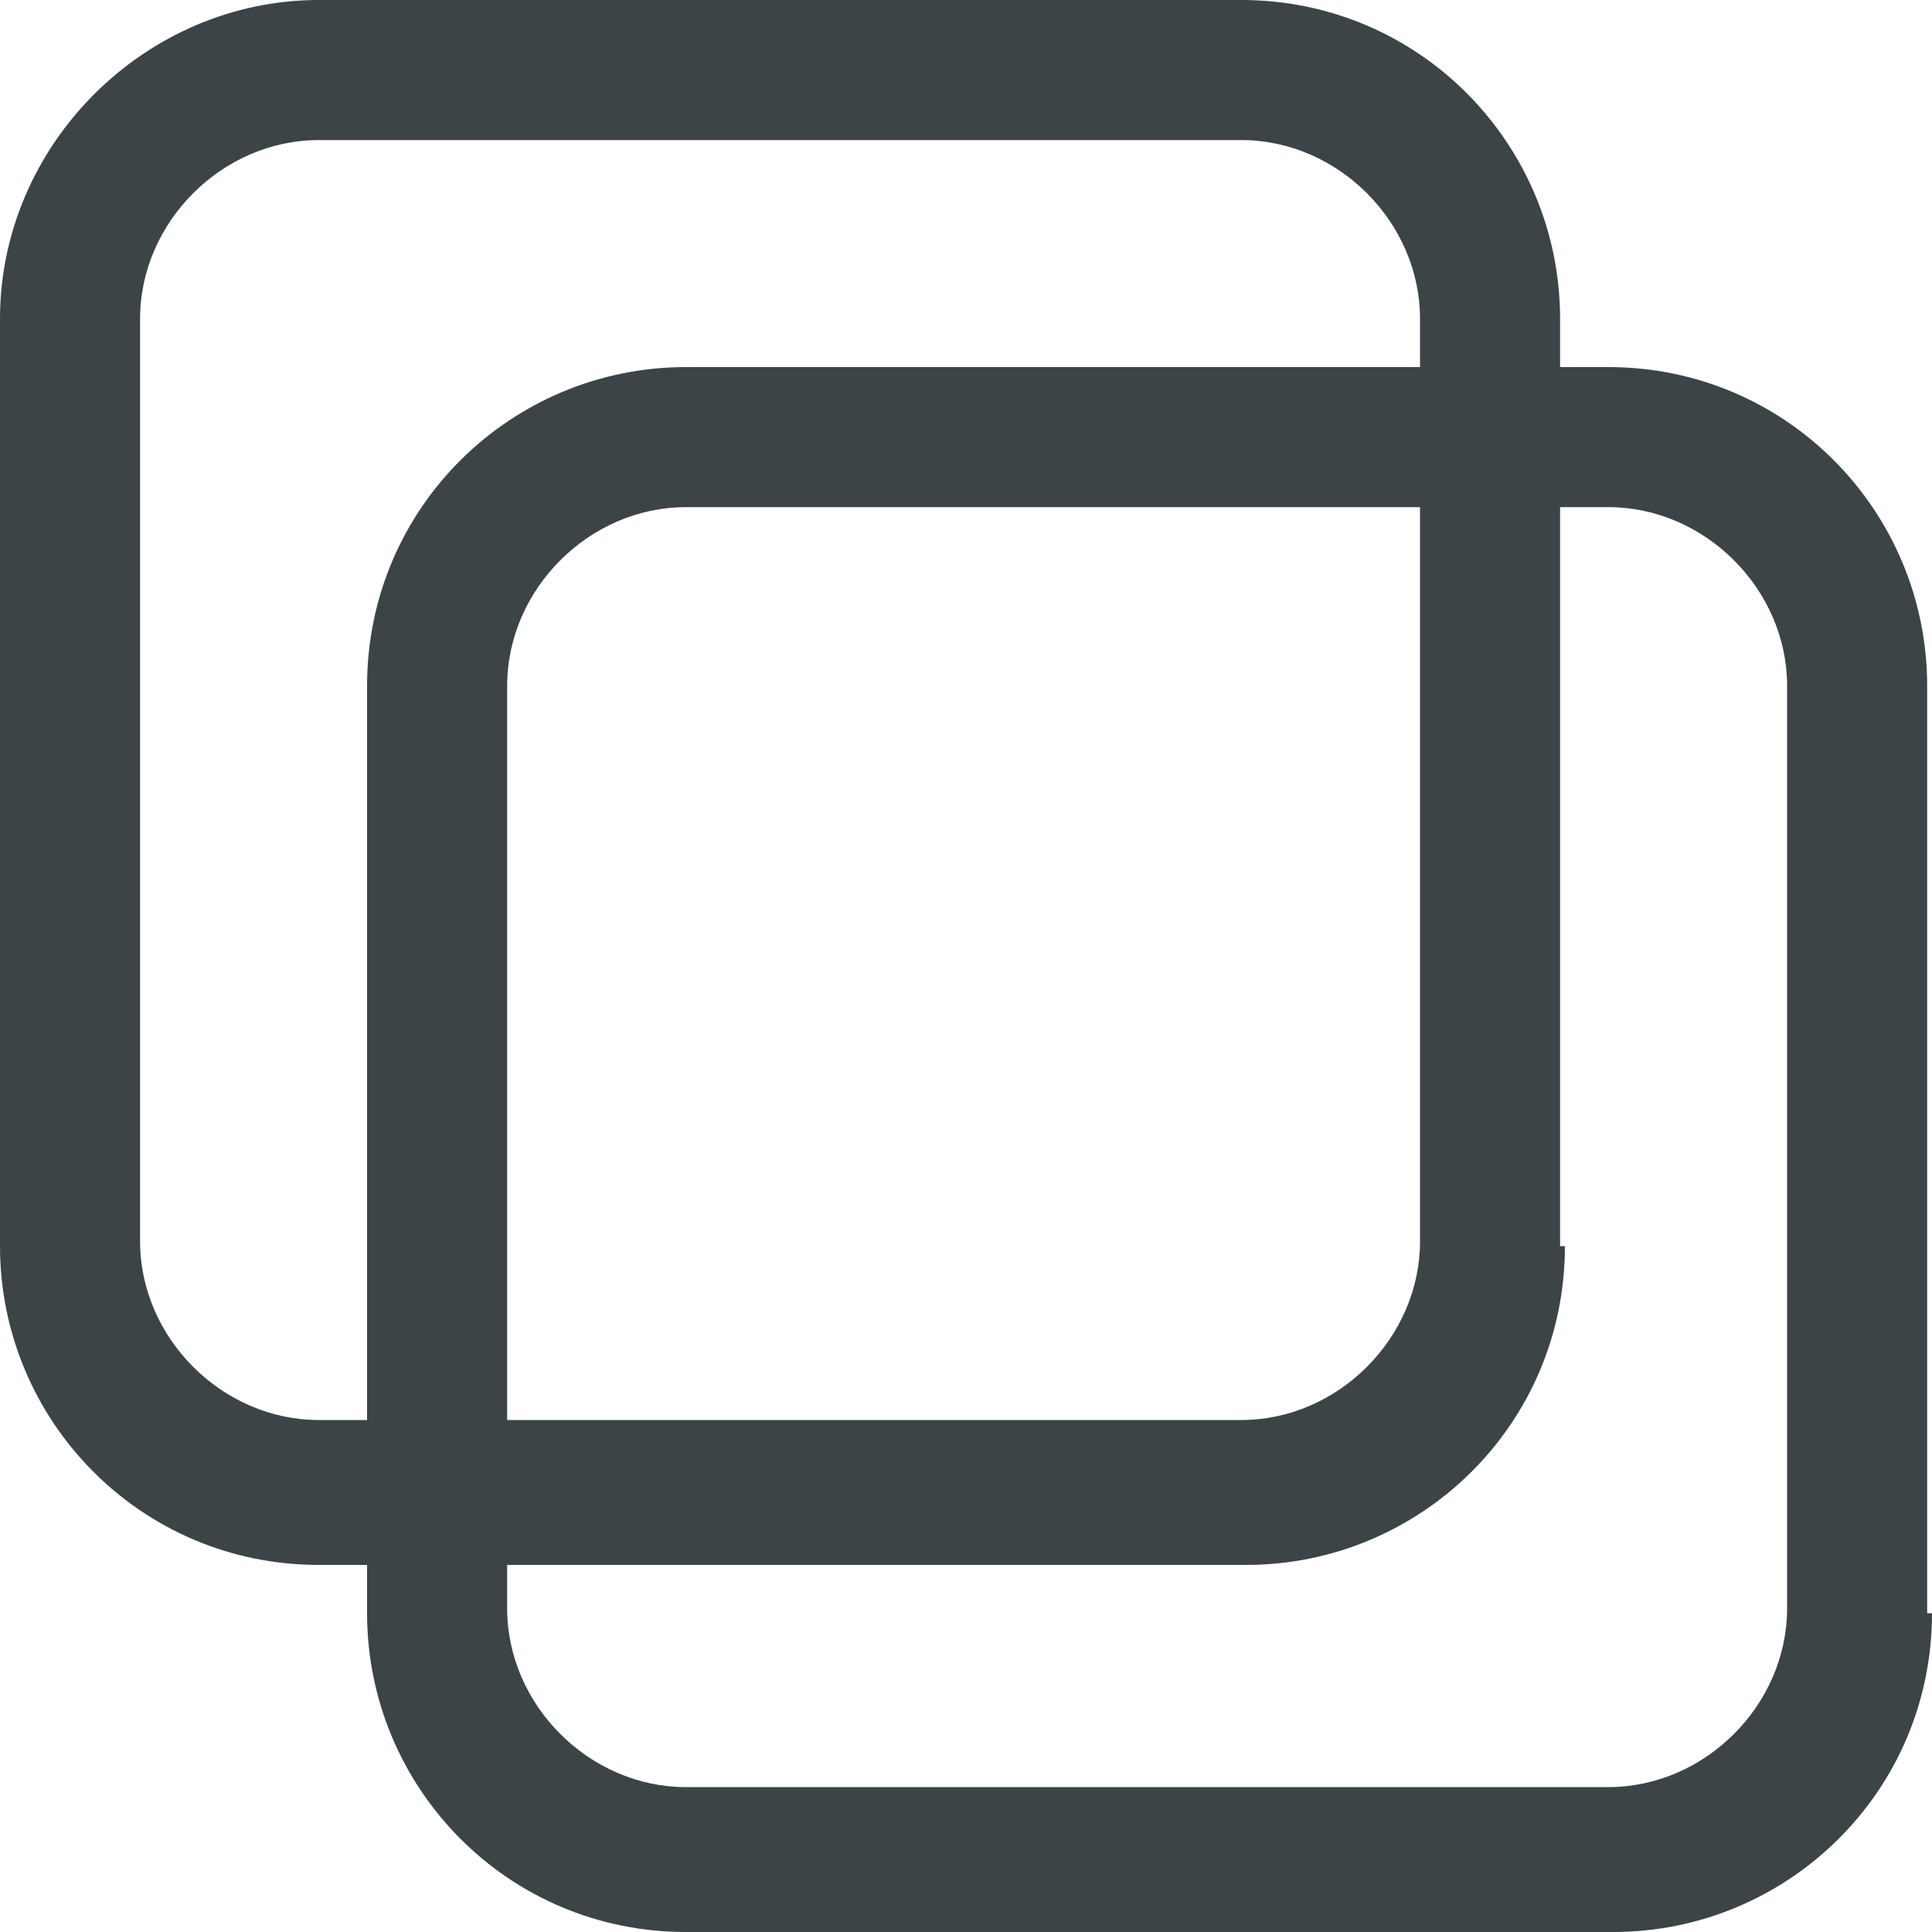
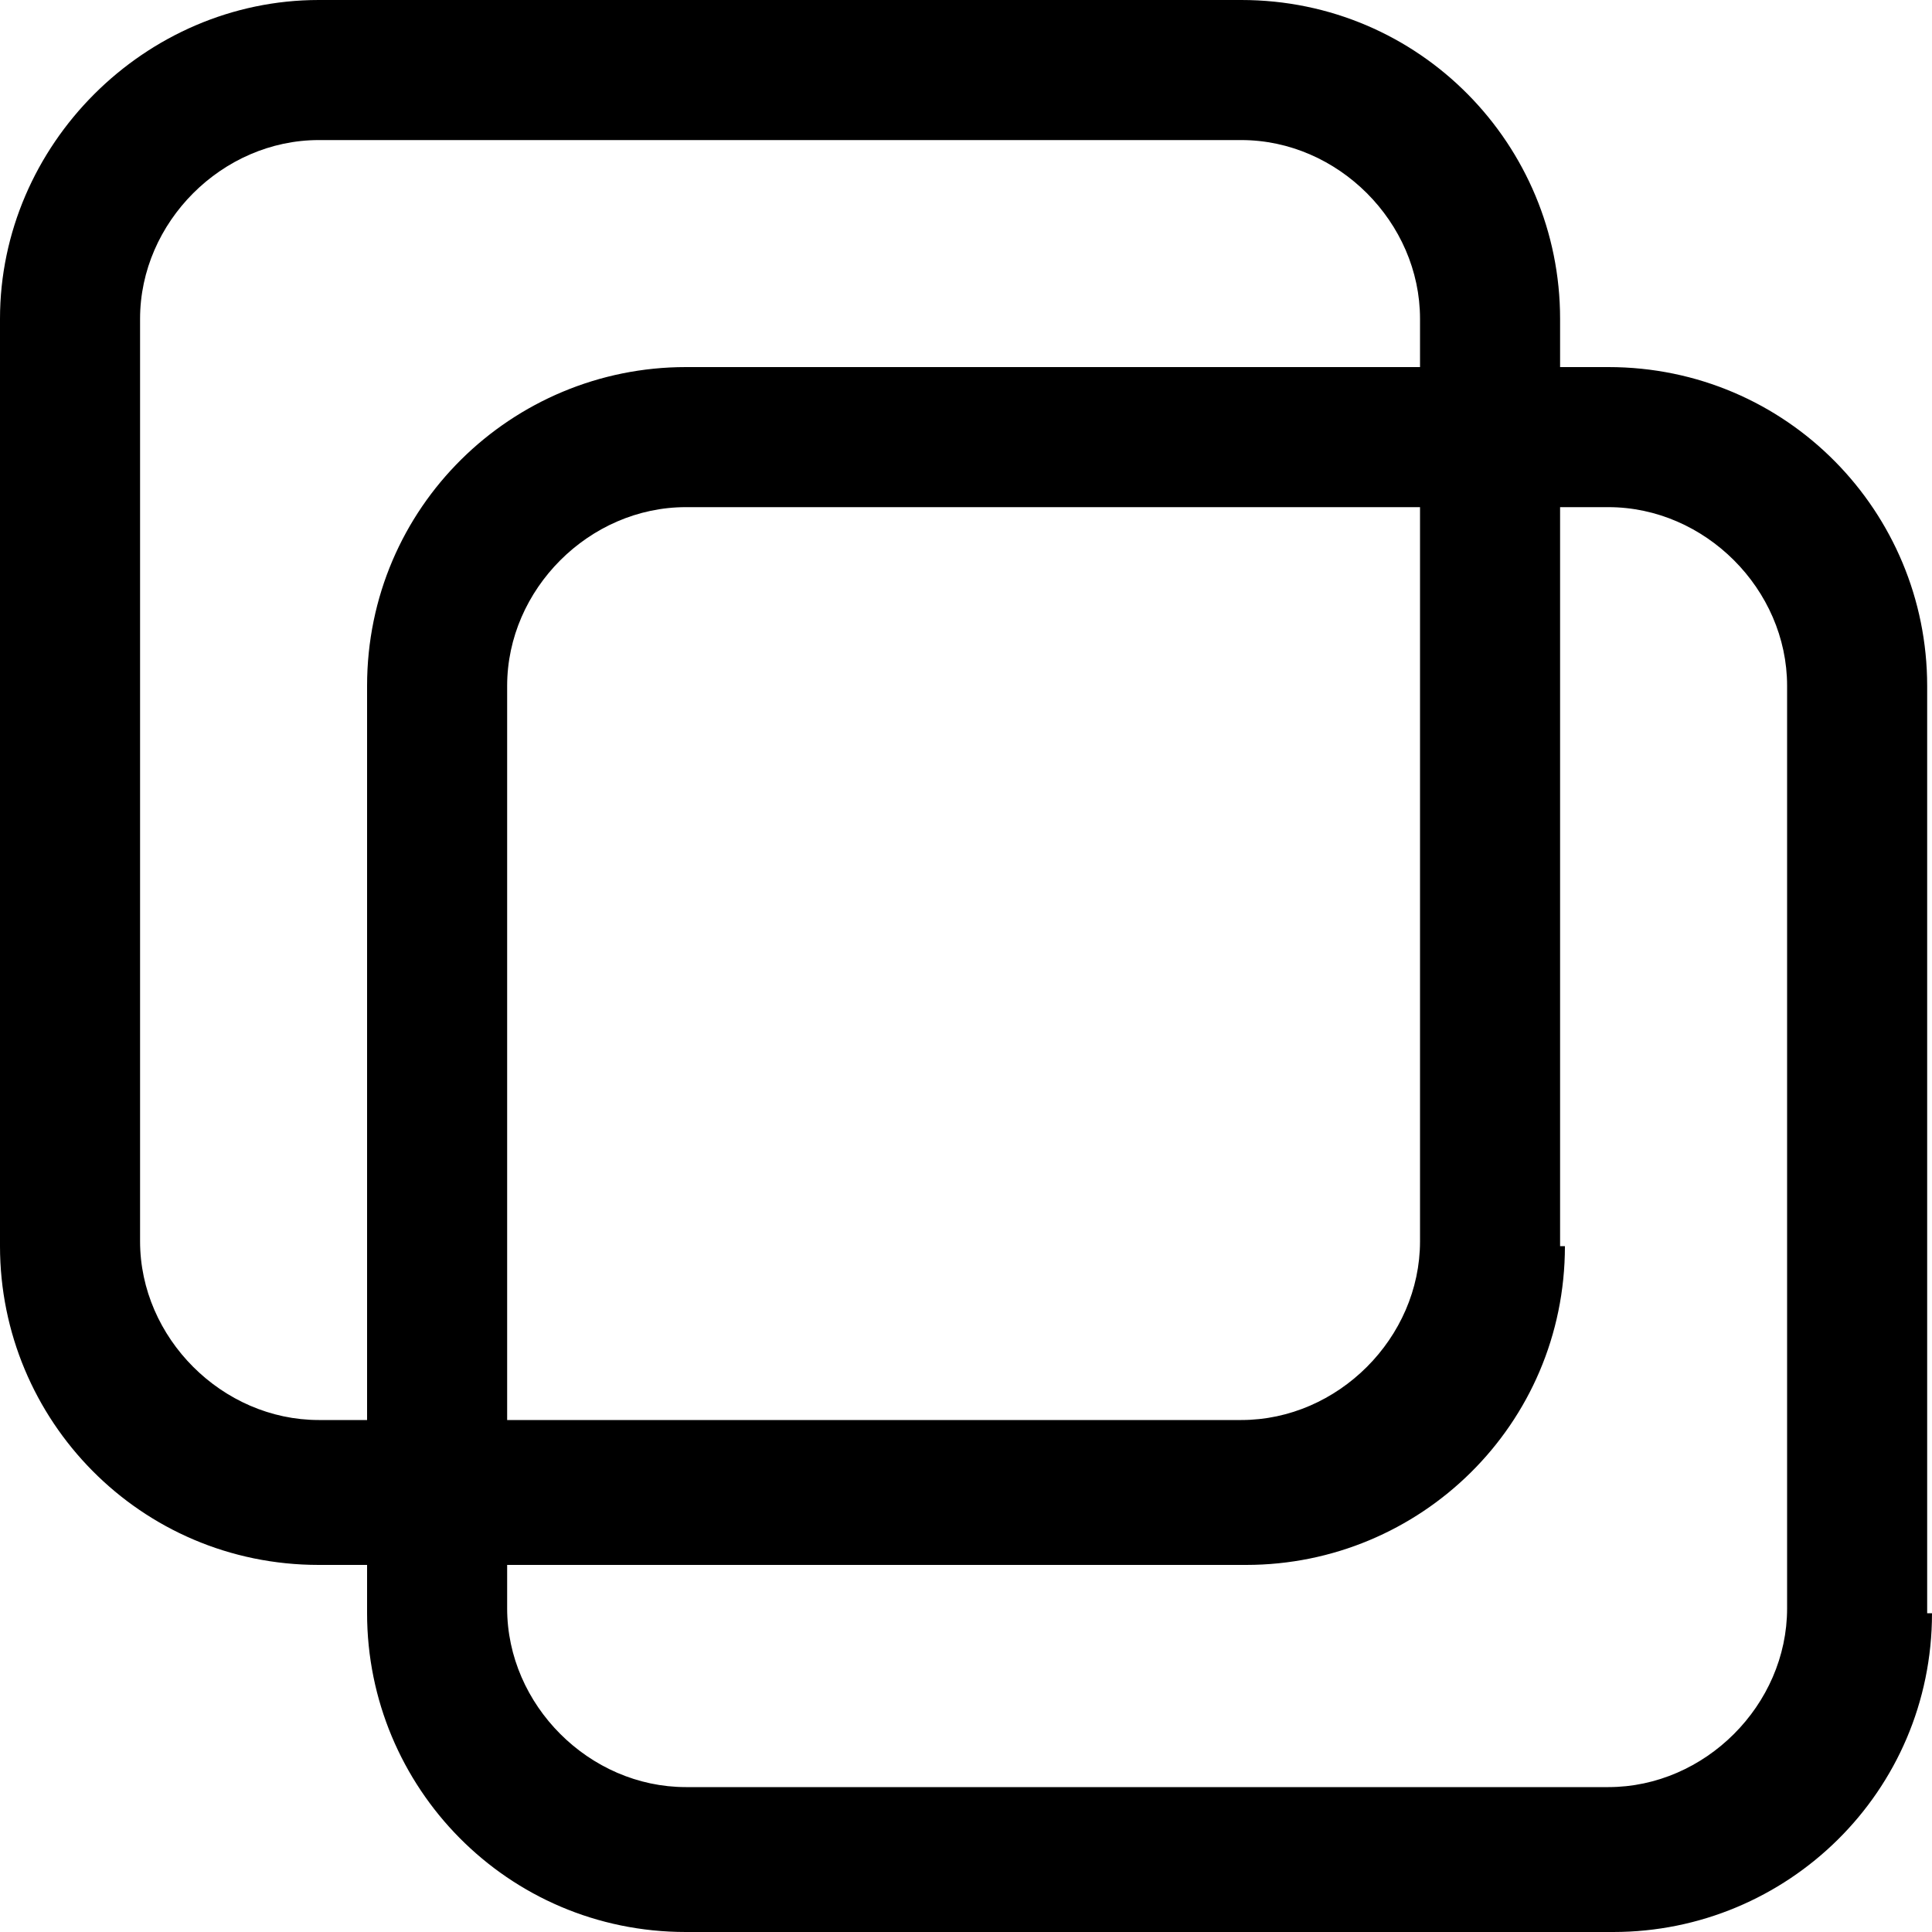
<svg xmlns="http://www.w3.org/2000/svg" version="1.1" id="Layer_1" x="0px" y="0px" viewBox="0 0 40 40" enable-background="new 0 0 40 40" xml:space="preserve">
  <g>
-     <path fill="#3C4447" d="M40,33.4c0,3.7-3,6.6-6.6,6.6H14.2c-3.7,0-6.6-3-6.6-6.6V14.2c0-3.7,3-6.6,6.6-6.6h19.1   c3.7,0,6.6,3,6.6,6.6V33.4z M14.2,10.5c-2,0-3.7,1.7-3.7,3.7v19.1c0,2,1.7,3.7,3.7,3.7h19.1c2,0,3.7-1.7,3.7-3.7V14.2   c0-2-1.7-3.7-3.7-3.7H14.2z" />
-     <path fill="#3C4447" d="M32.4,25.8c0,3.7-3,6.6-6.6,6.6H6.6c-3.7,0-6.6-3-6.6-6.6V6.6C0,3,3,0,6.6,0h19.1c3.7,0,6.6,3,6.6,6.6V25.8   z M6.6,2.9c-2,0-3.7,1.7-3.7,3.7v19.1c0,2,1.7,3.7,3.7,3.7h19.1c2,0,3.7-1.7,3.7-3.7V6.6c0-2-1.7-3.7-3.7-3.7H6.6z" />
+     <path fill="#77777" d="M40,33.4c0,3.7-3,6.6-6.6,6.6H14.2c-3.7,0-6.6-3-6.6-6.6V14.2c0-3.7,3-6.6,6.6-6.6h19.1   c3.7,0,6.6,3,6.6,6.6V33.4z M14.2,10.5c-2,0-3.7,1.7-3.7,3.7v19.1c0,2,1.7,3.7,3.7,3.7h19.1c2,0,3.7-1.7,3.7-3.7V14.2   c0-2-1.7-3.7-3.7-3.7H14.2z" />
+     <path fill="#77777" d="M32.4,25.8c0,3.7-3,6.6-6.6,6.6H6.6c-3.7,0-6.6-3-6.6-6.6V6.6C0,3,3,0,6.6,0h19.1c3.7,0,6.6,3,6.6,6.6V25.8   z M6.6,2.9c-2,0-3.7,1.7-3.7,3.7v19.1c0,2,1.7,3.7,3.7,3.7h19.1c2,0,3.7-1.7,3.7-3.7V6.6c0-2-1.7-3.7-3.7-3.7H6.6z" />
  </g>
</svg>
